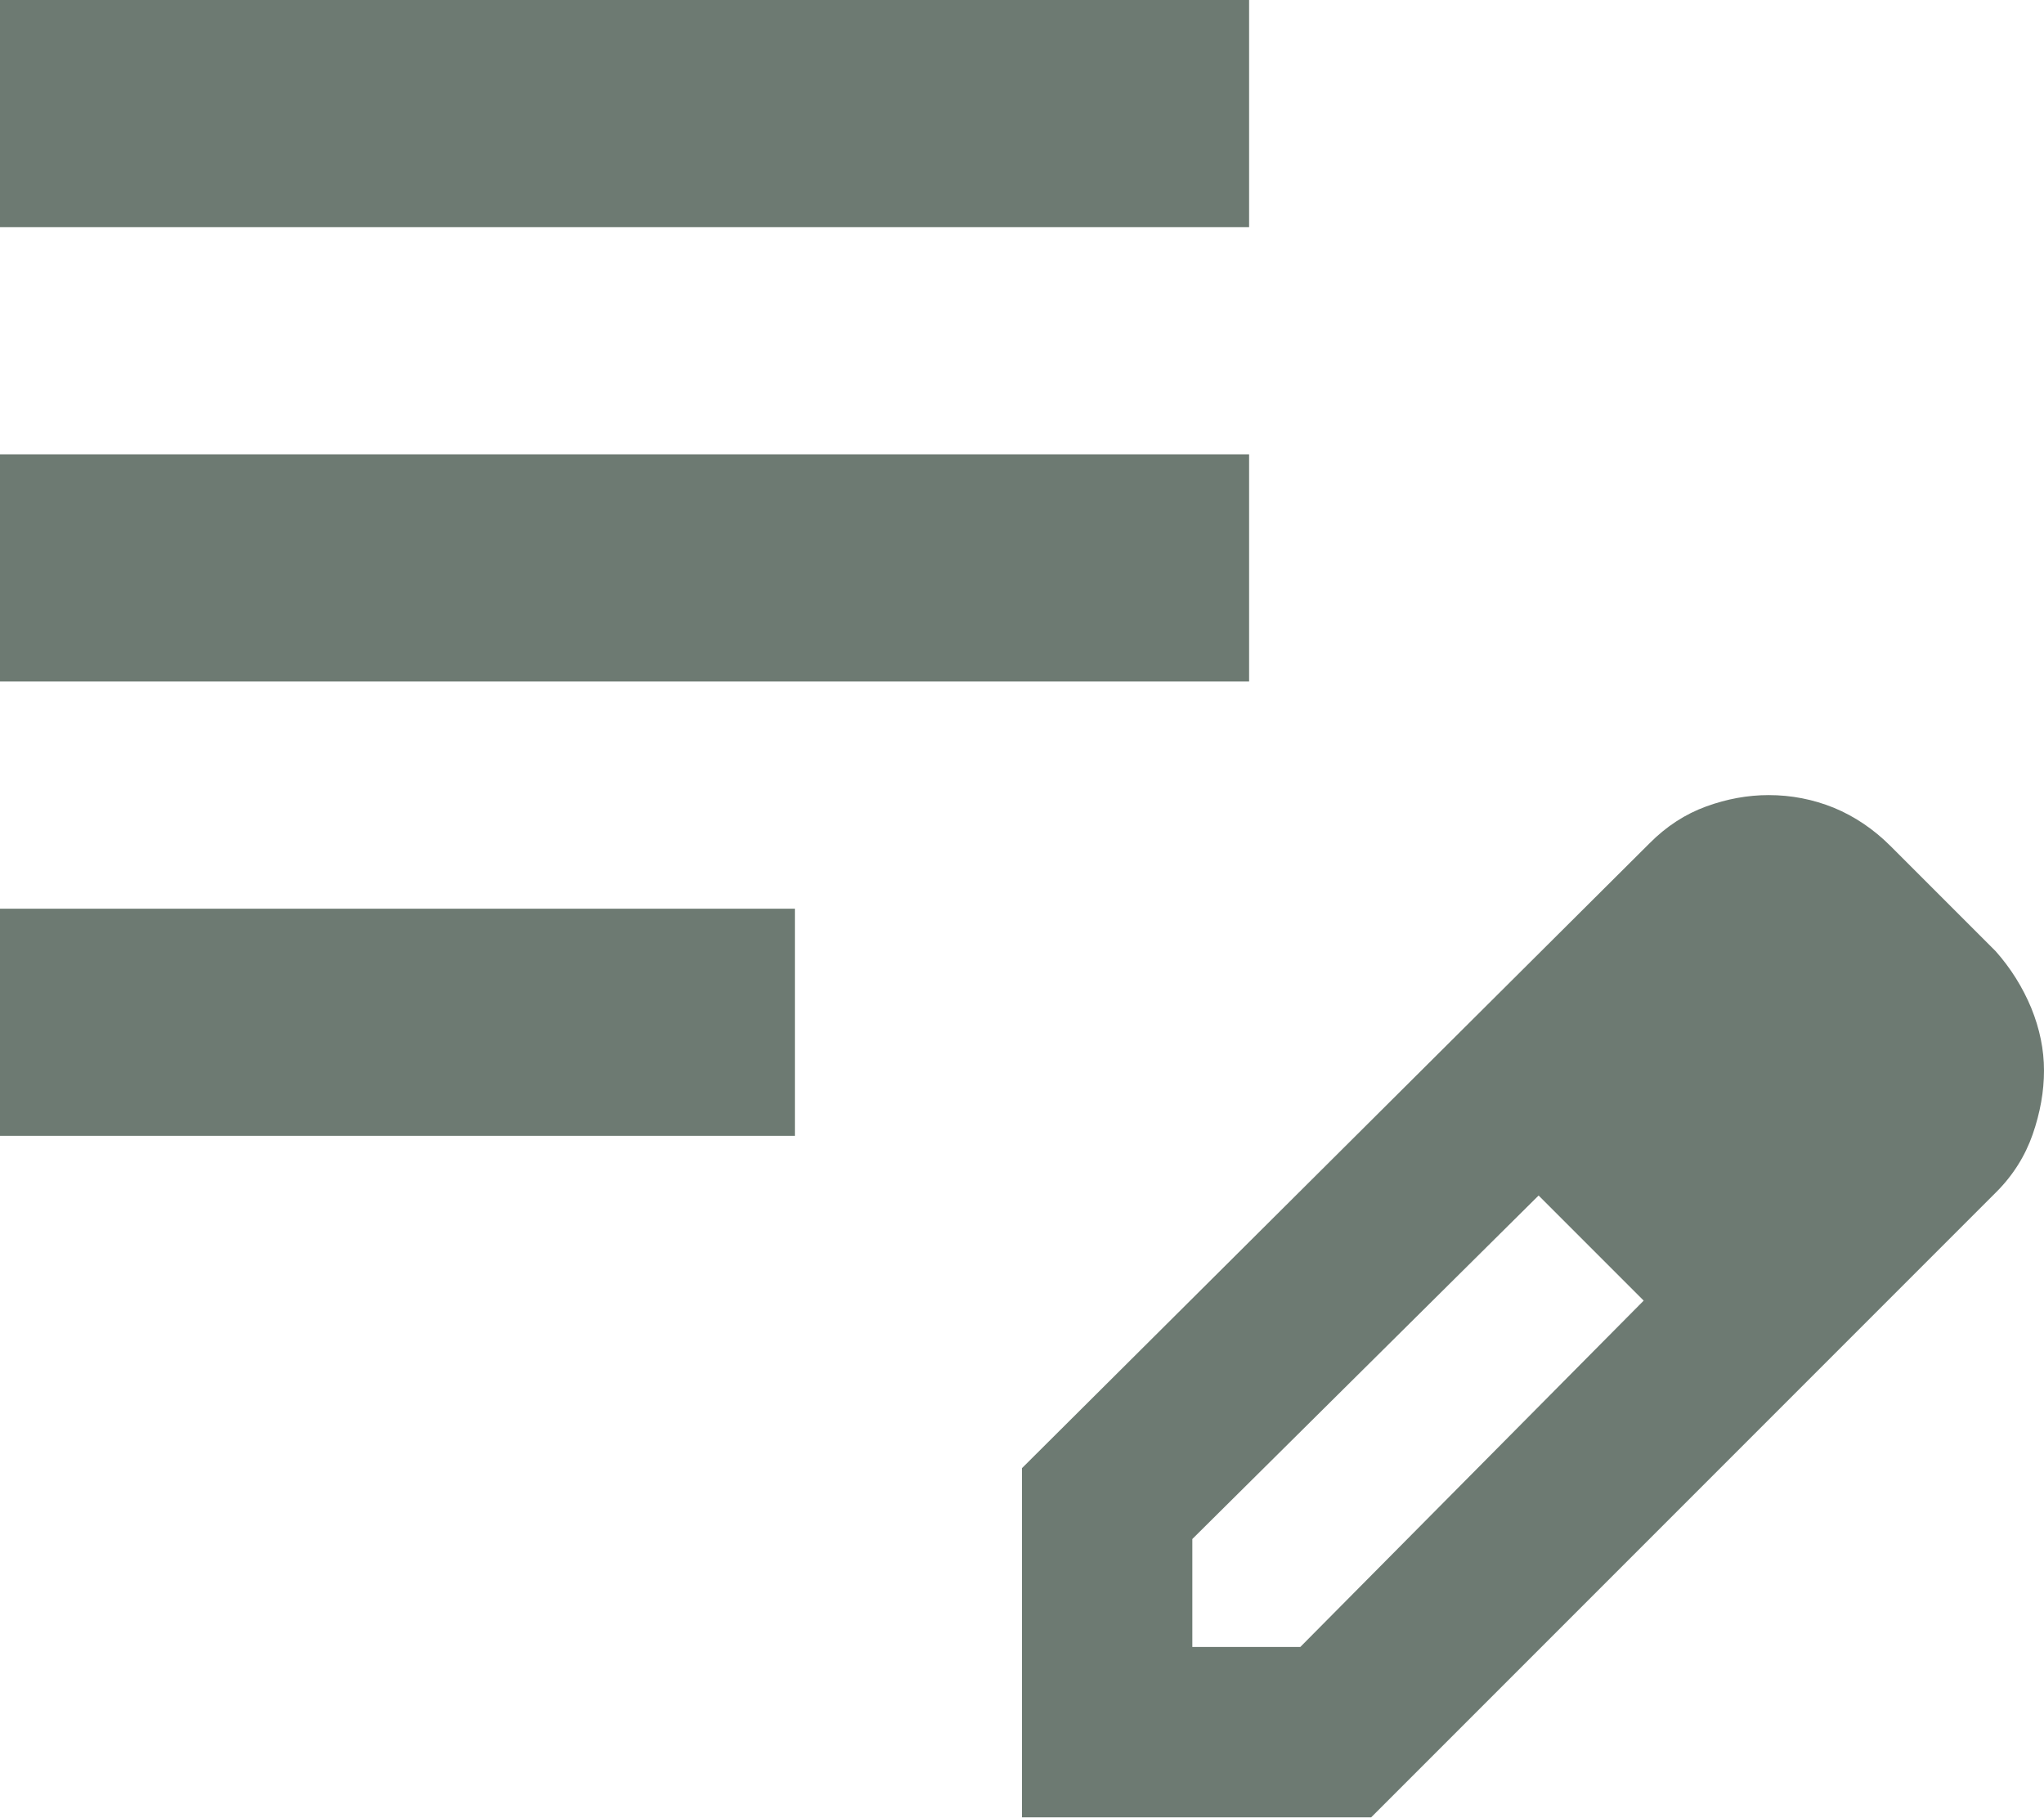
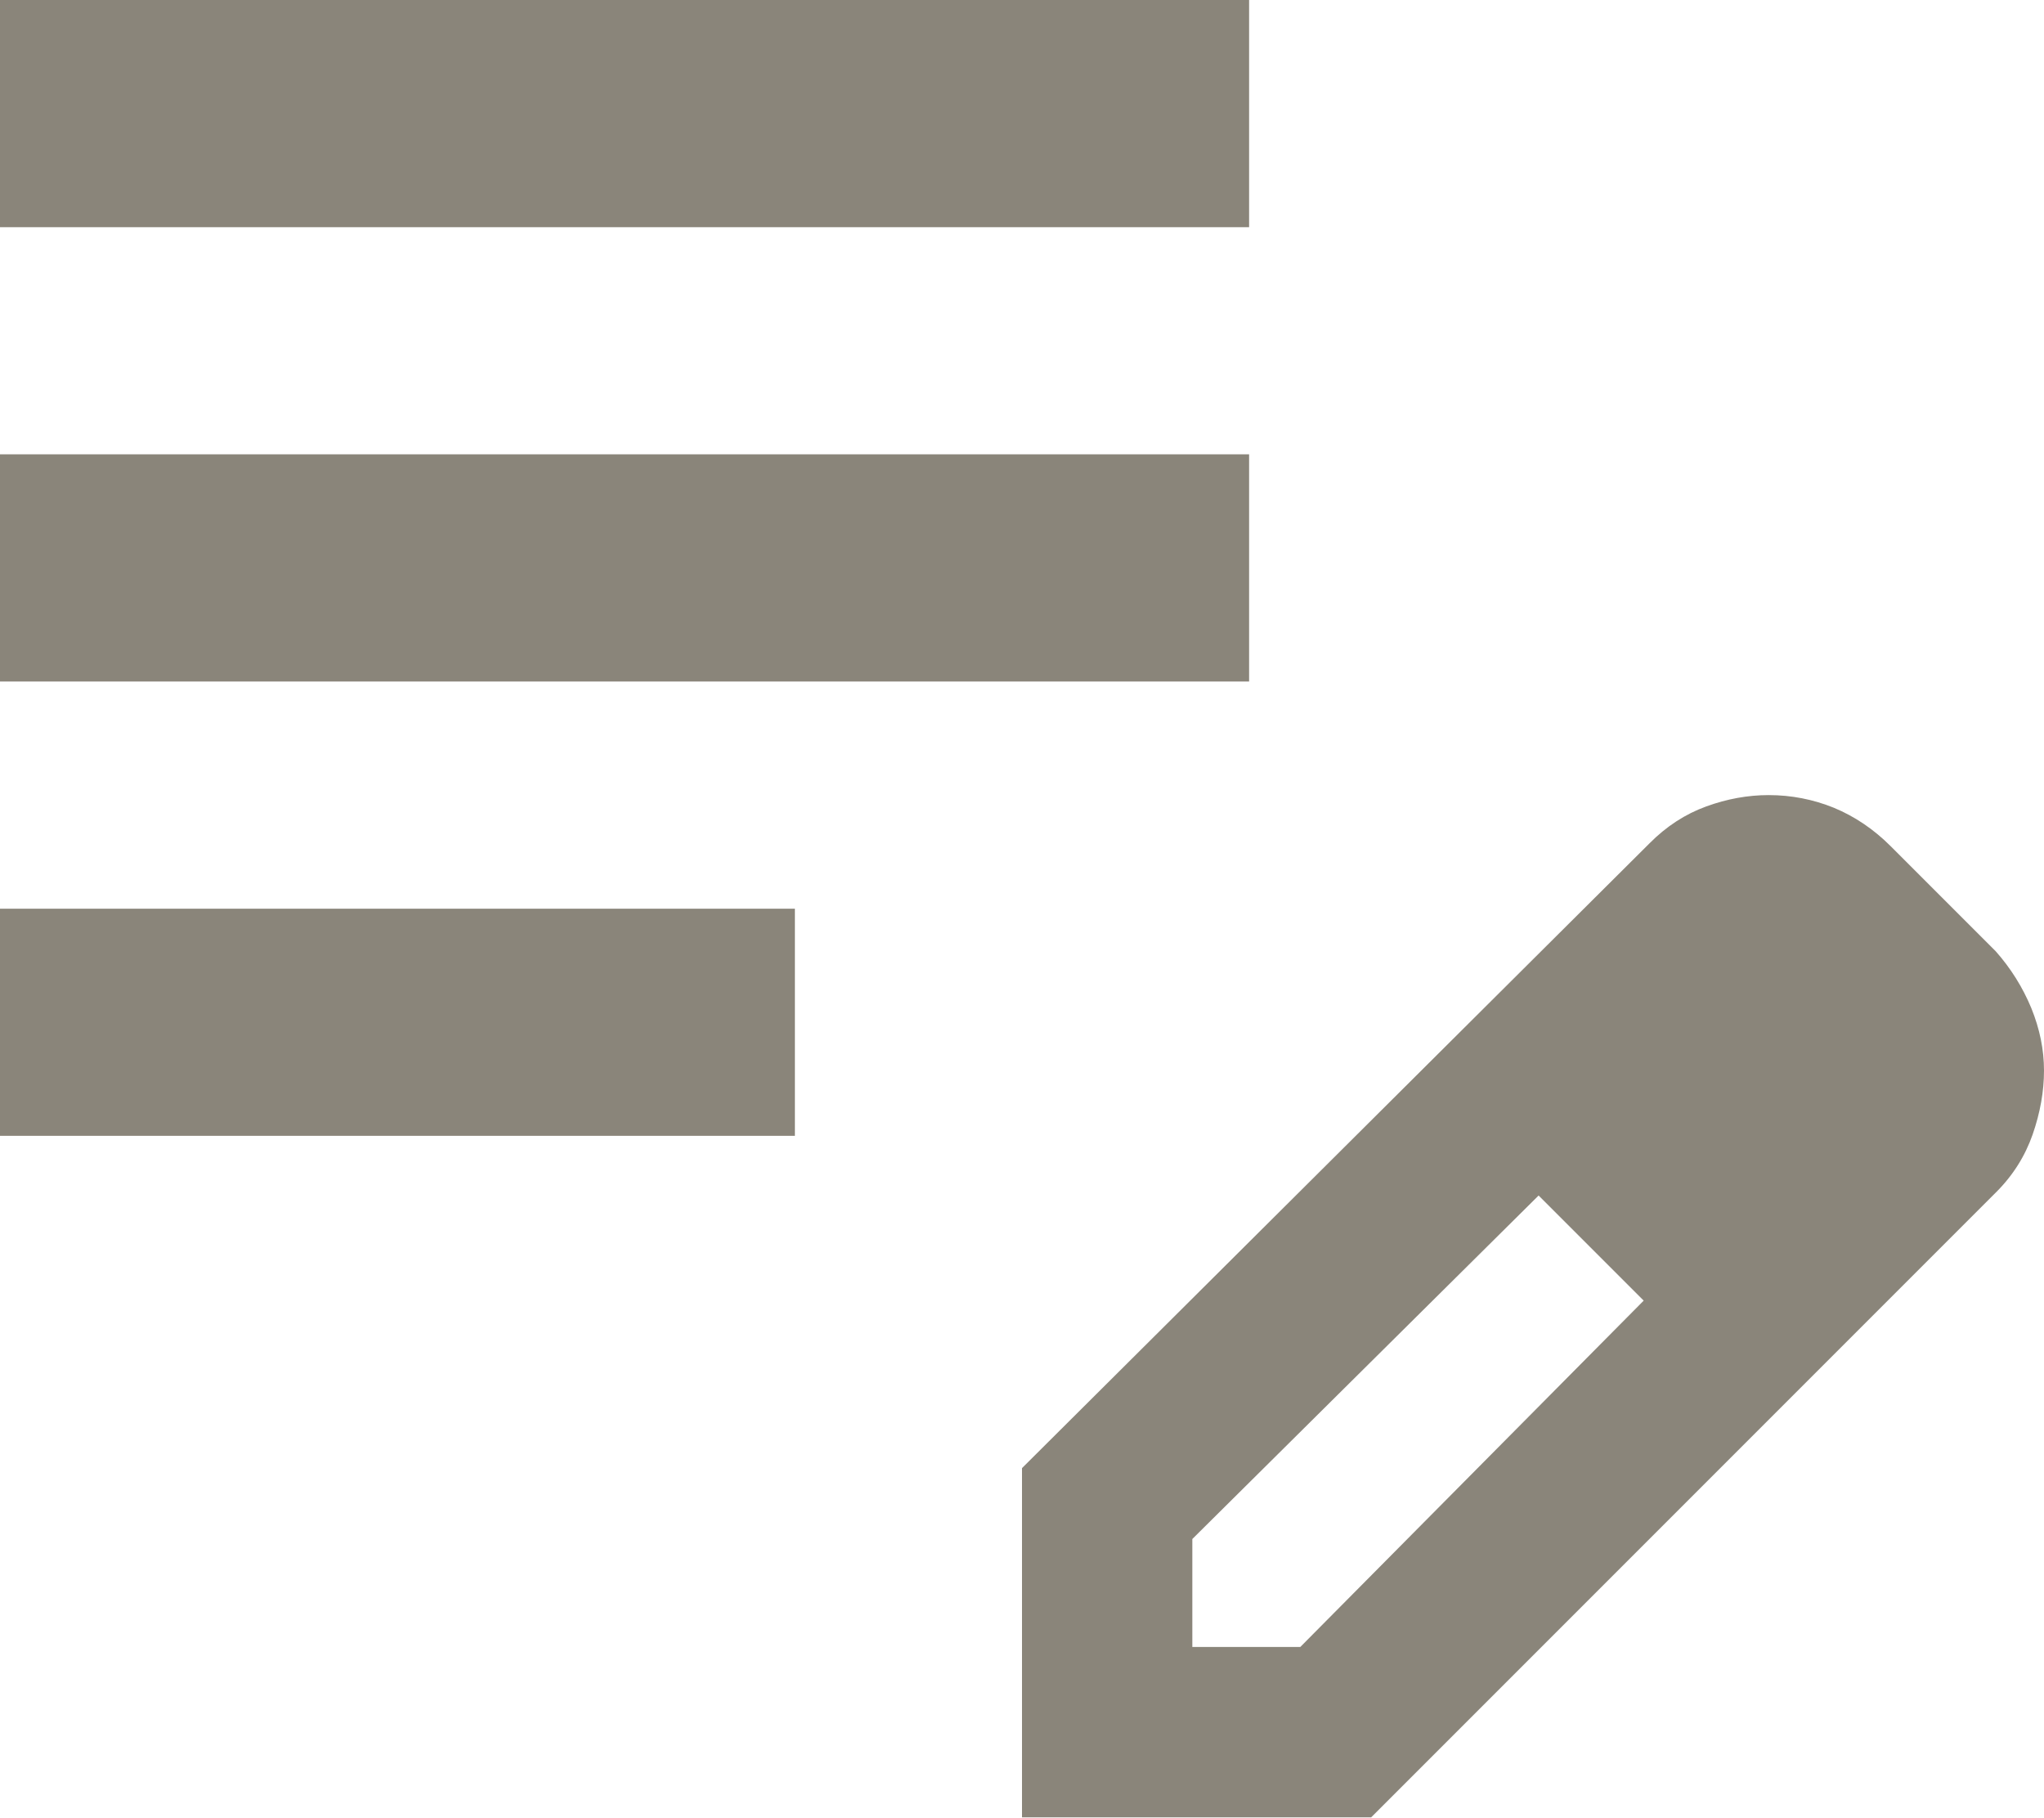
<svg xmlns="http://www.w3.org/2000/svg" preserveAspectRatio="none" overflow="visible" style="display: block;" width="13.5" height="12" viewBox="0 0 13.5 12" fill="none">
-   <path id="Icon" d="M0 7.5V6H5.25V7.5H0V7.5M0 4.5V3H8.25V4.5H0V4.5M0 1.5V0H8.25V1.5H0V1.5M6.75 12V9.694L10.894 5.569C11.006 5.456 11.131 5.375 11.269 5.325C11.406 5.275 11.544 5.25 11.681 5.25C11.831 5.25 11.975 5.278 12.113 5.334C12.25 5.391 12.375 5.475 12.488 5.588L13.181 6.281C13.281 6.394 13.359 6.519 13.416 6.656C13.472 6.794 13.5 6.931 13.5 7.069C13.5 7.206 13.475 7.347 13.425 7.491C13.375 7.634 13.294 7.763 13.181 7.875L9.056 12H6.75V12M12.375 7.069V7.069L11.681 6.375V6.375L12.375 7.069V7.069M7.875 10.875H8.588L10.856 8.588L10.519 8.231L10.162 7.894L7.875 10.162V10.875V10.875M10.519 8.231L10.162 7.894V7.894L10.856 8.588V8.588L10.519 8.231V8.231" fill="#6D7A72" />
+   <path id="Icon" d="M0 7.5V6H5.25V7.5H0V7.5M0 4.5V3H8.25V4.5H0V4.5M0 1.5V0H8.25V1.5H0V1.5M6.75 12V9.694L10.894 5.569C11.006 5.456 11.131 5.375 11.269 5.325C11.406 5.275 11.544 5.25 11.681 5.25C11.831 5.25 11.975 5.278 12.113 5.334C12.25 5.391 12.375 5.475 12.488 5.588L13.181 6.281C13.281 6.394 13.359 6.519 13.416 6.656C13.472 6.794 13.5 6.931 13.5 7.069C13.5 7.206 13.475 7.347 13.425 7.491C13.375 7.634 13.294 7.763 13.181 7.875L9.056 12H6.75V12M12.375 7.069V7.069L11.681 6.375V6.375L12.375 7.069V7.069M7.875 10.875H8.588L10.856 8.588L10.519 8.231L10.162 7.894L7.875 10.162V10.875V10.875M10.519 8.231L10.162 7.894V7.894L10.856 8.588V8.588L10.519 8.231V8.231" fill="#8A857A" />
</svg>
